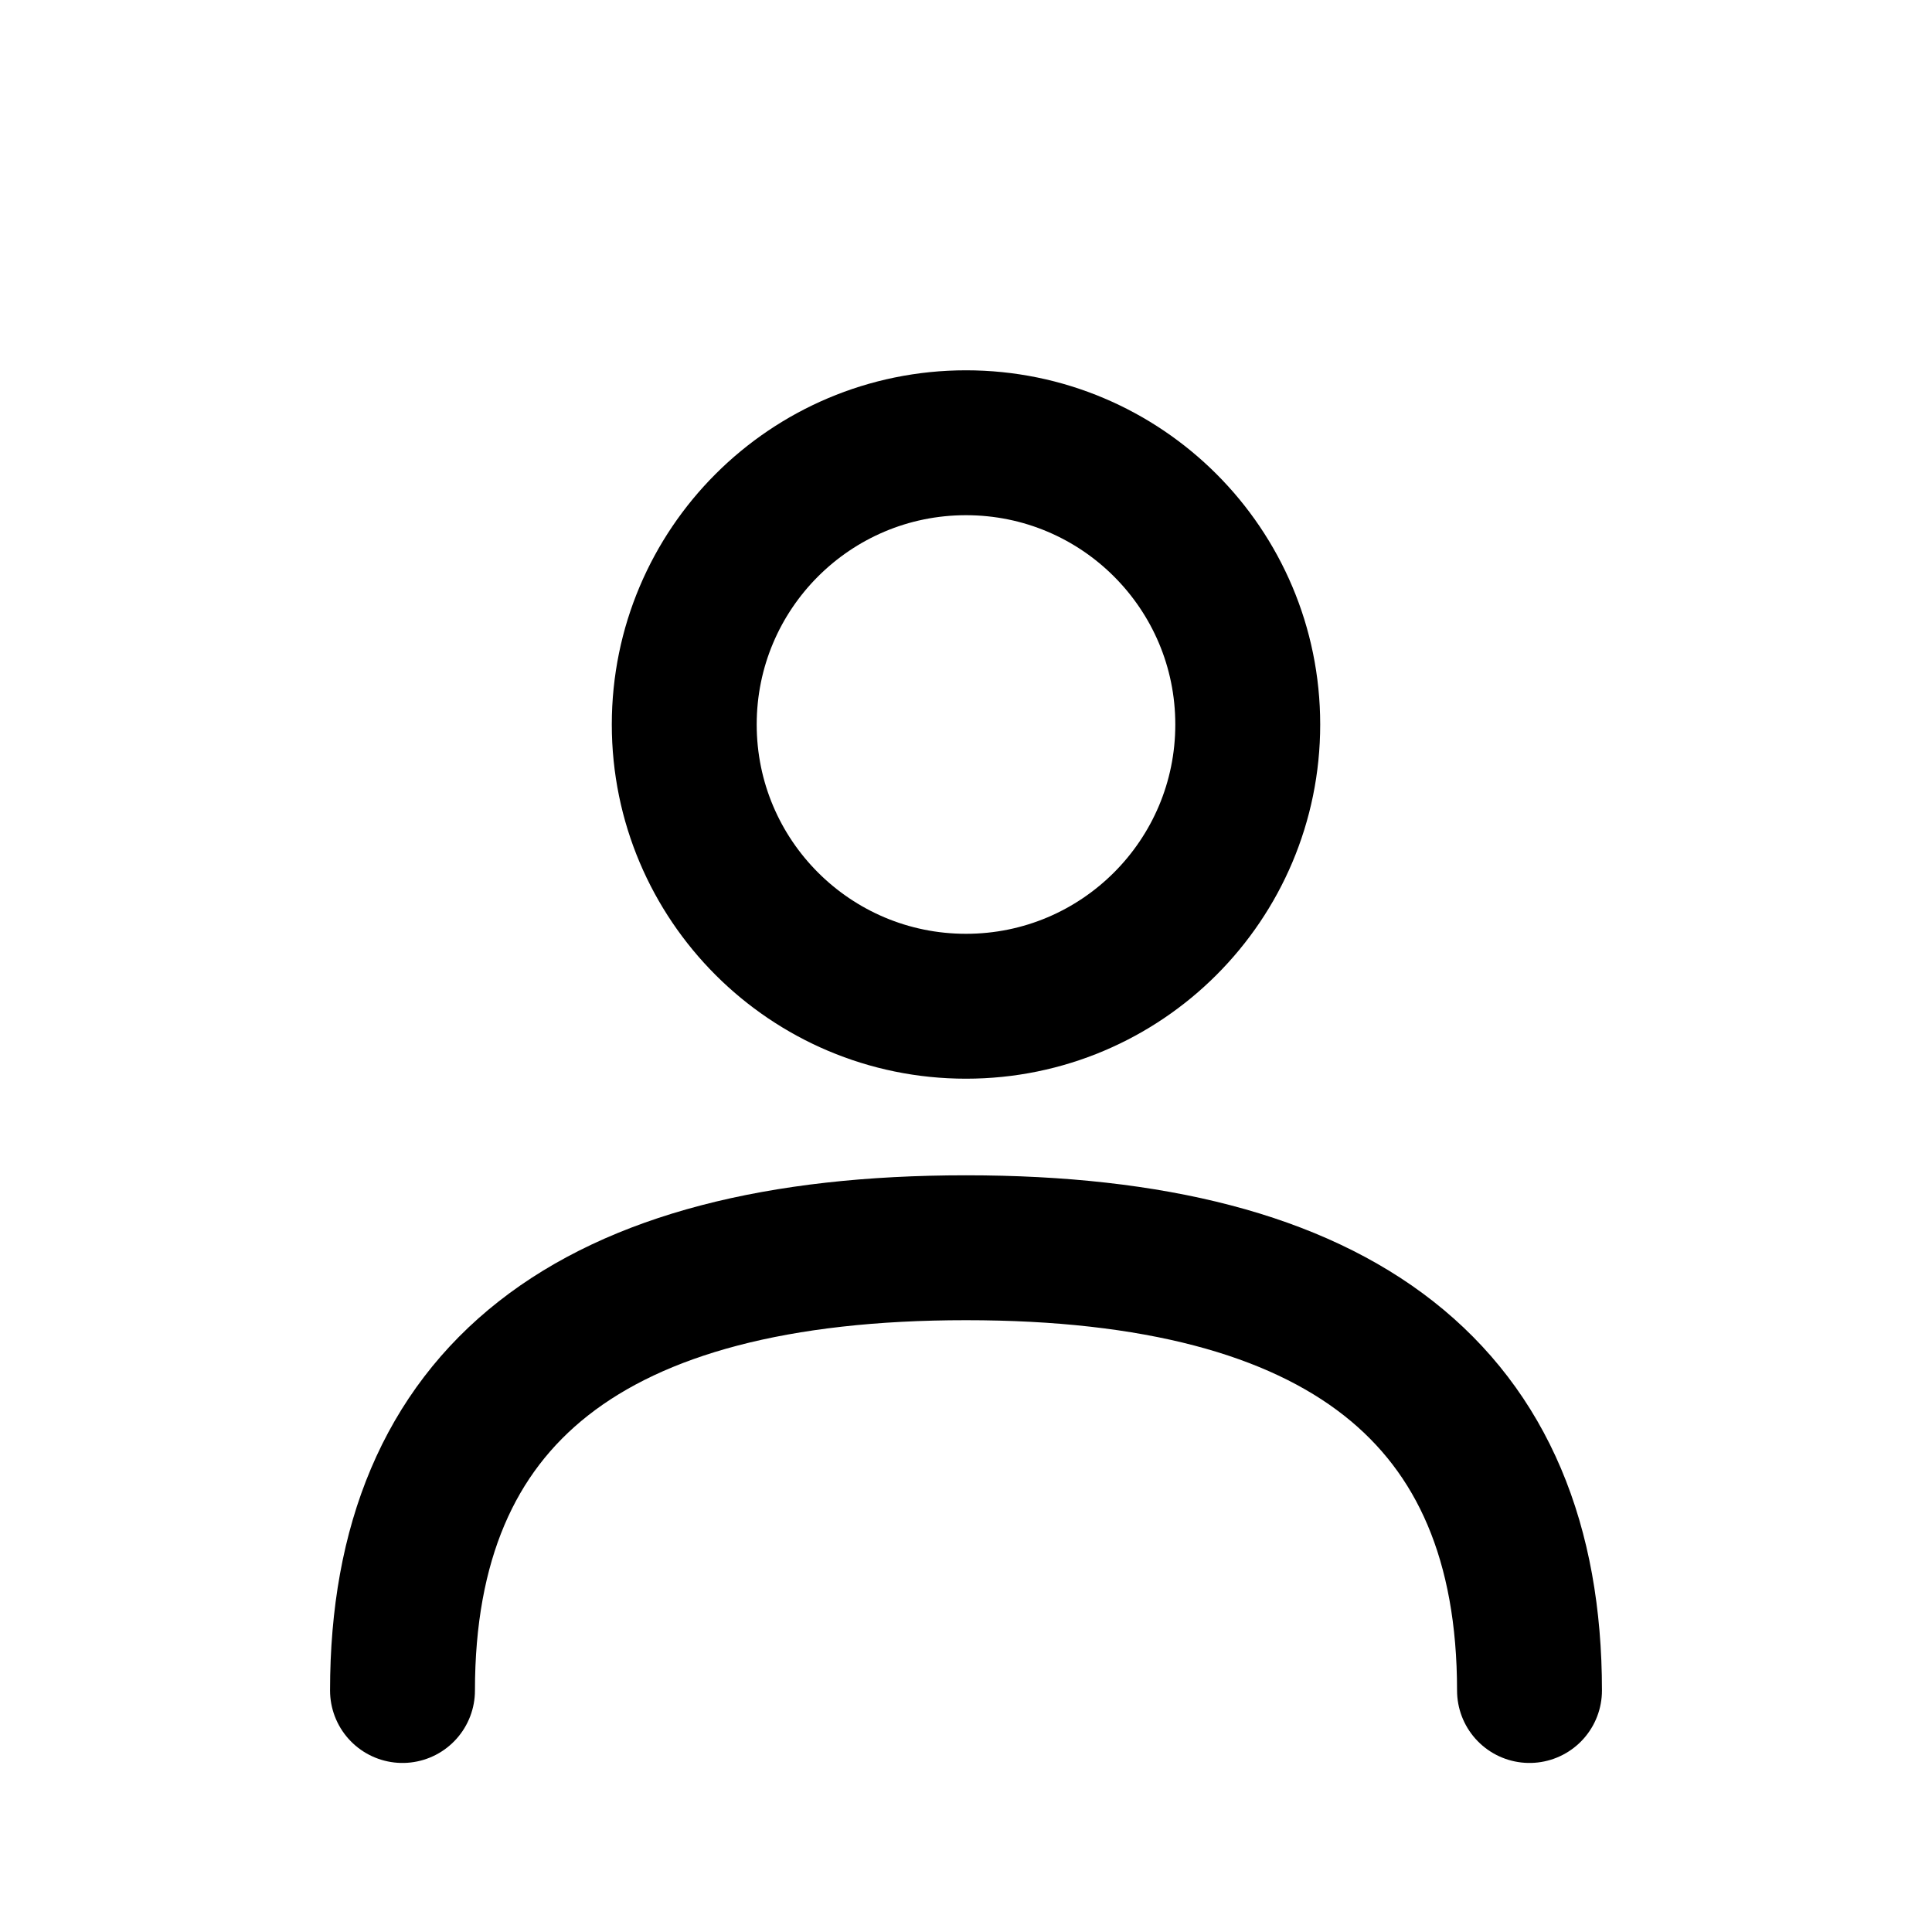
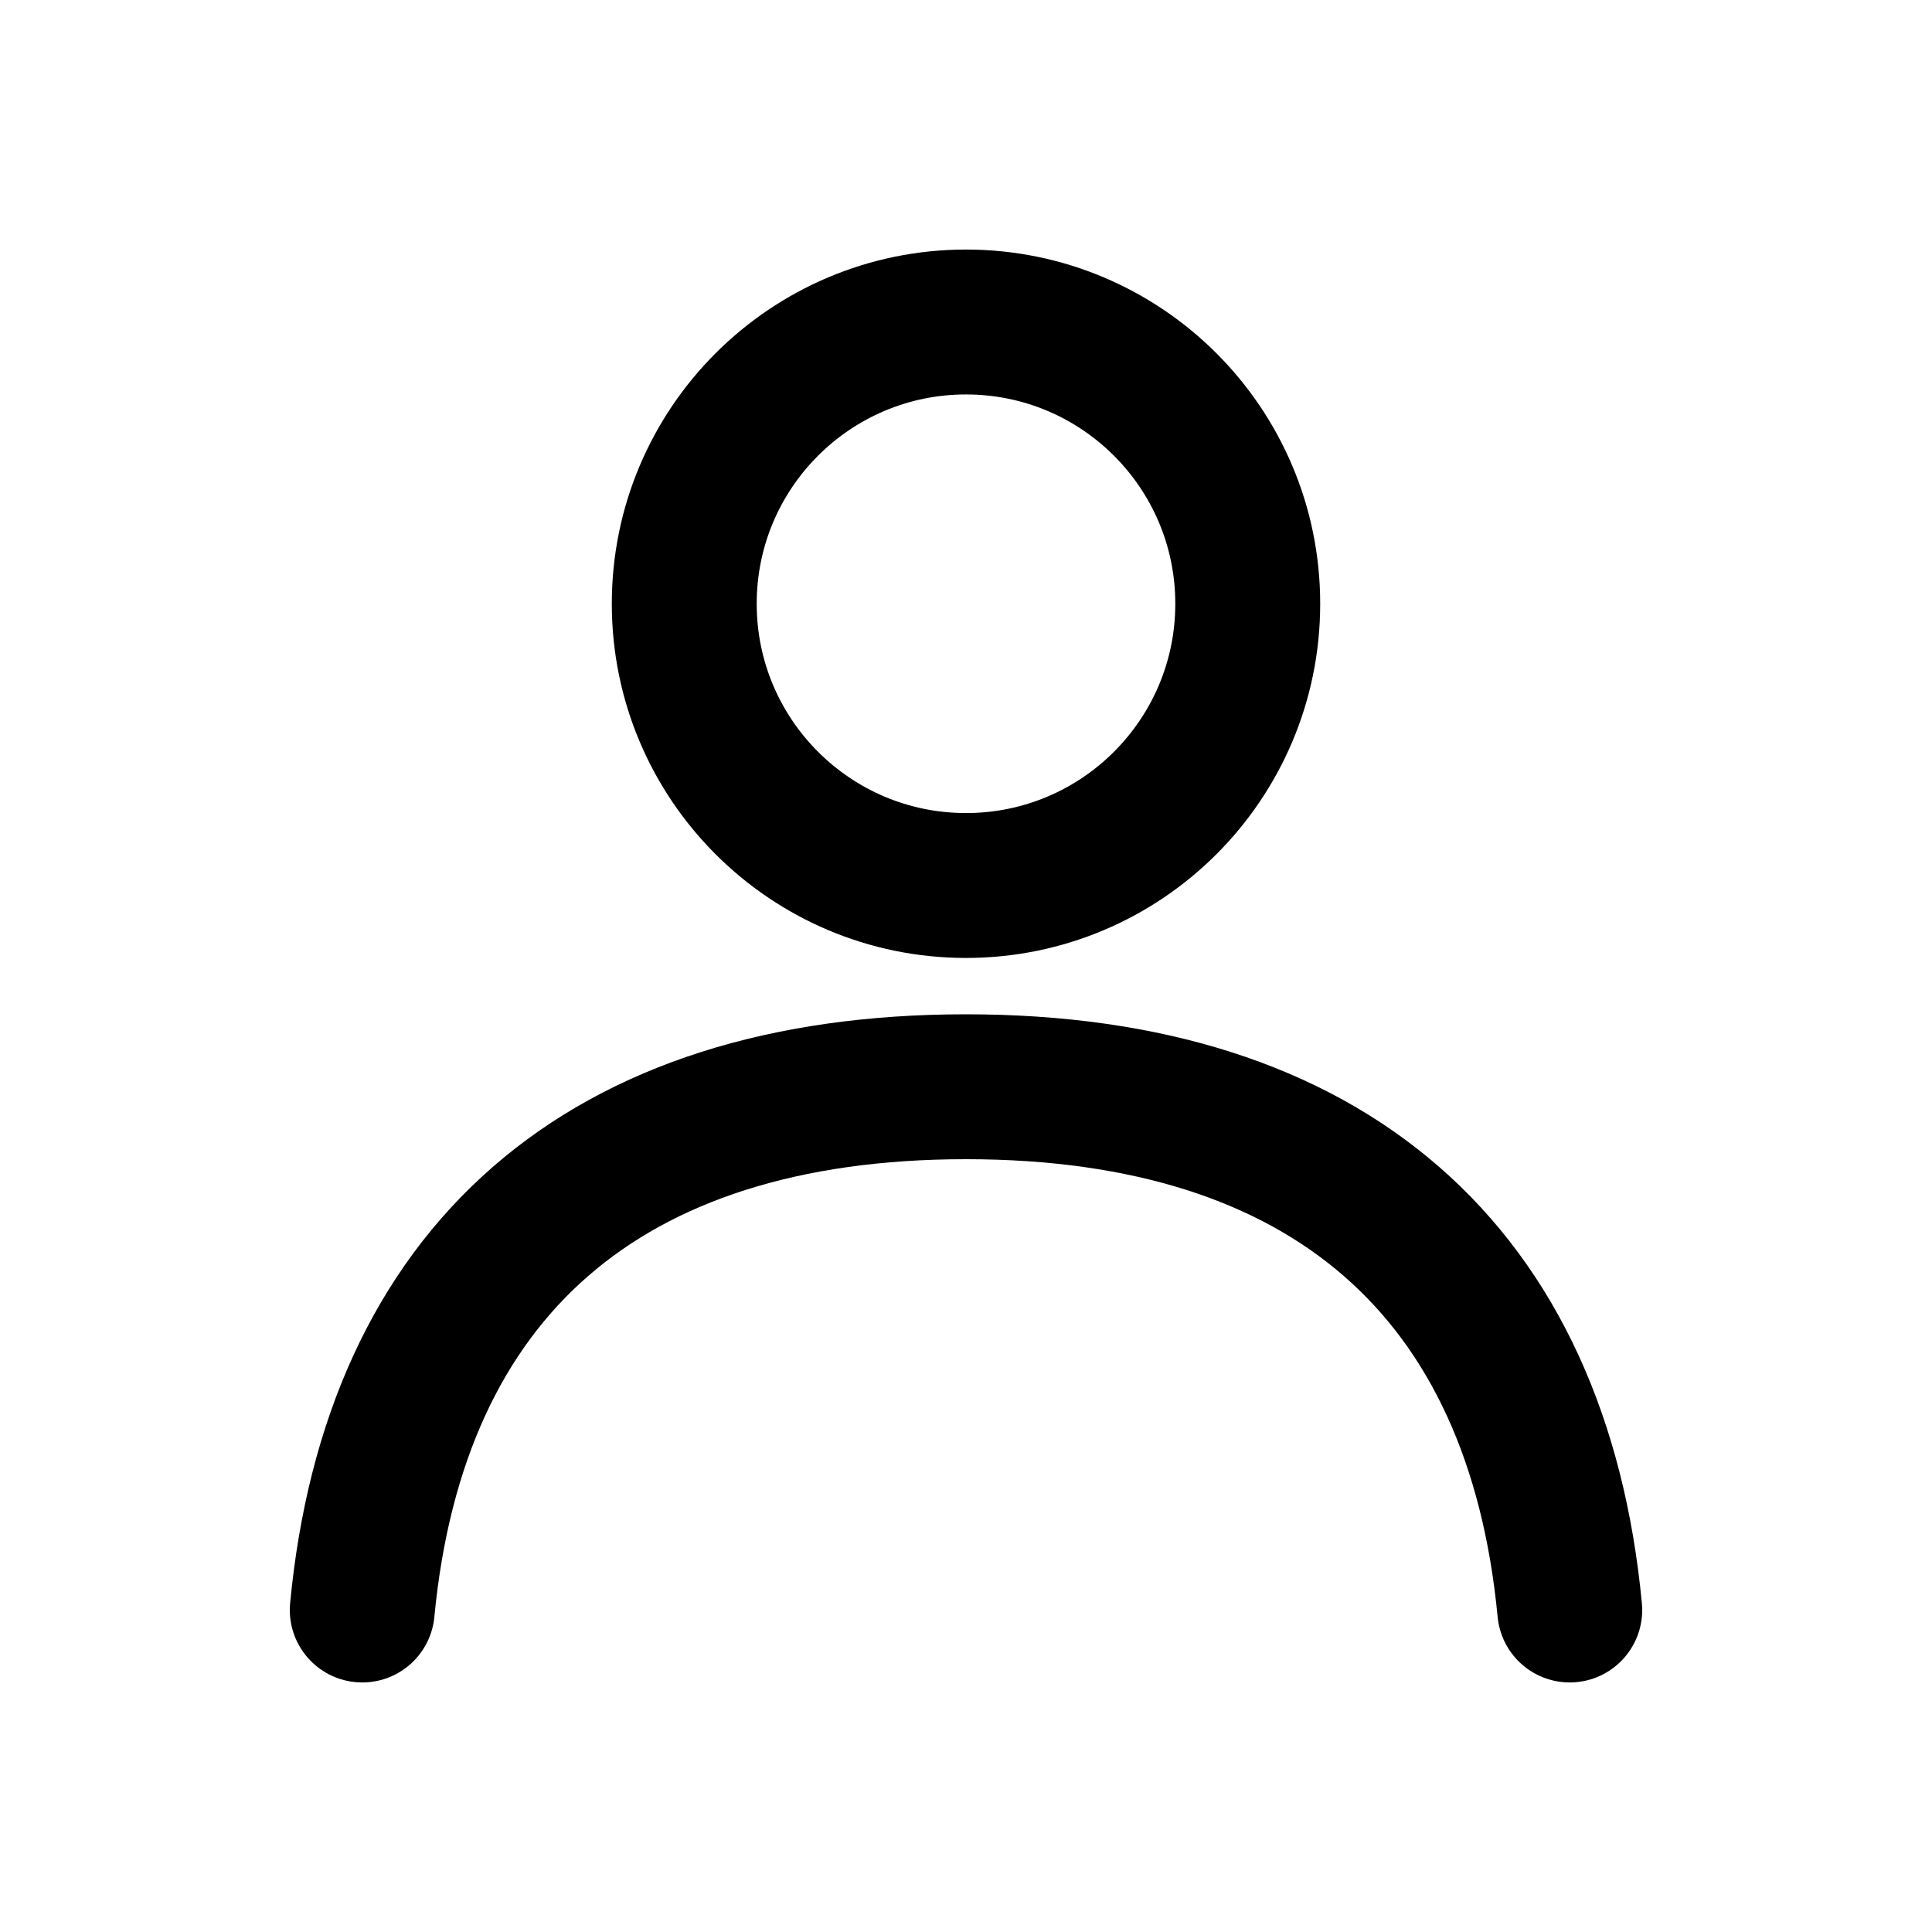
- <svg xmlns="http://www.w3.org/2000/svg" viewBox="0 0 24 24" width="24" height="24" fill="none" color="#000000">
-   <path d="M 5 21 Q 5 15.5 12 15.5 Q 19 15.5 19 21" stroke="currentColor" stroke-width="1.8" stroke-linecap="round" stroke-linejoin="round" fill="none" />
-   <path d="M 8.5 9 A 3.5 3.5 0 0 1 15.5 9 A 3.5 3.5 0 0 1 8.5 9" stroke="currentColor" stroke-width="1.8" stroke-linecap="round" stroke-linejoin="round" fill="none" />
+ <svg xmlns="http://www.w3.org/2000/svg" viewBox="0 0 24 24" width="24" height="24" fill="none" stroke="currentColor" stroke-width="1.8" stroke-linecap="round" stroke-linejoin="round">
+   <circle cx="12" cy="7.5" r="3.5" />
+   <path d="M4.5 20c.4-4.2 3-6.5 7.5-6.5s7.1 2.3 7.5 6.5" />
</svg>
